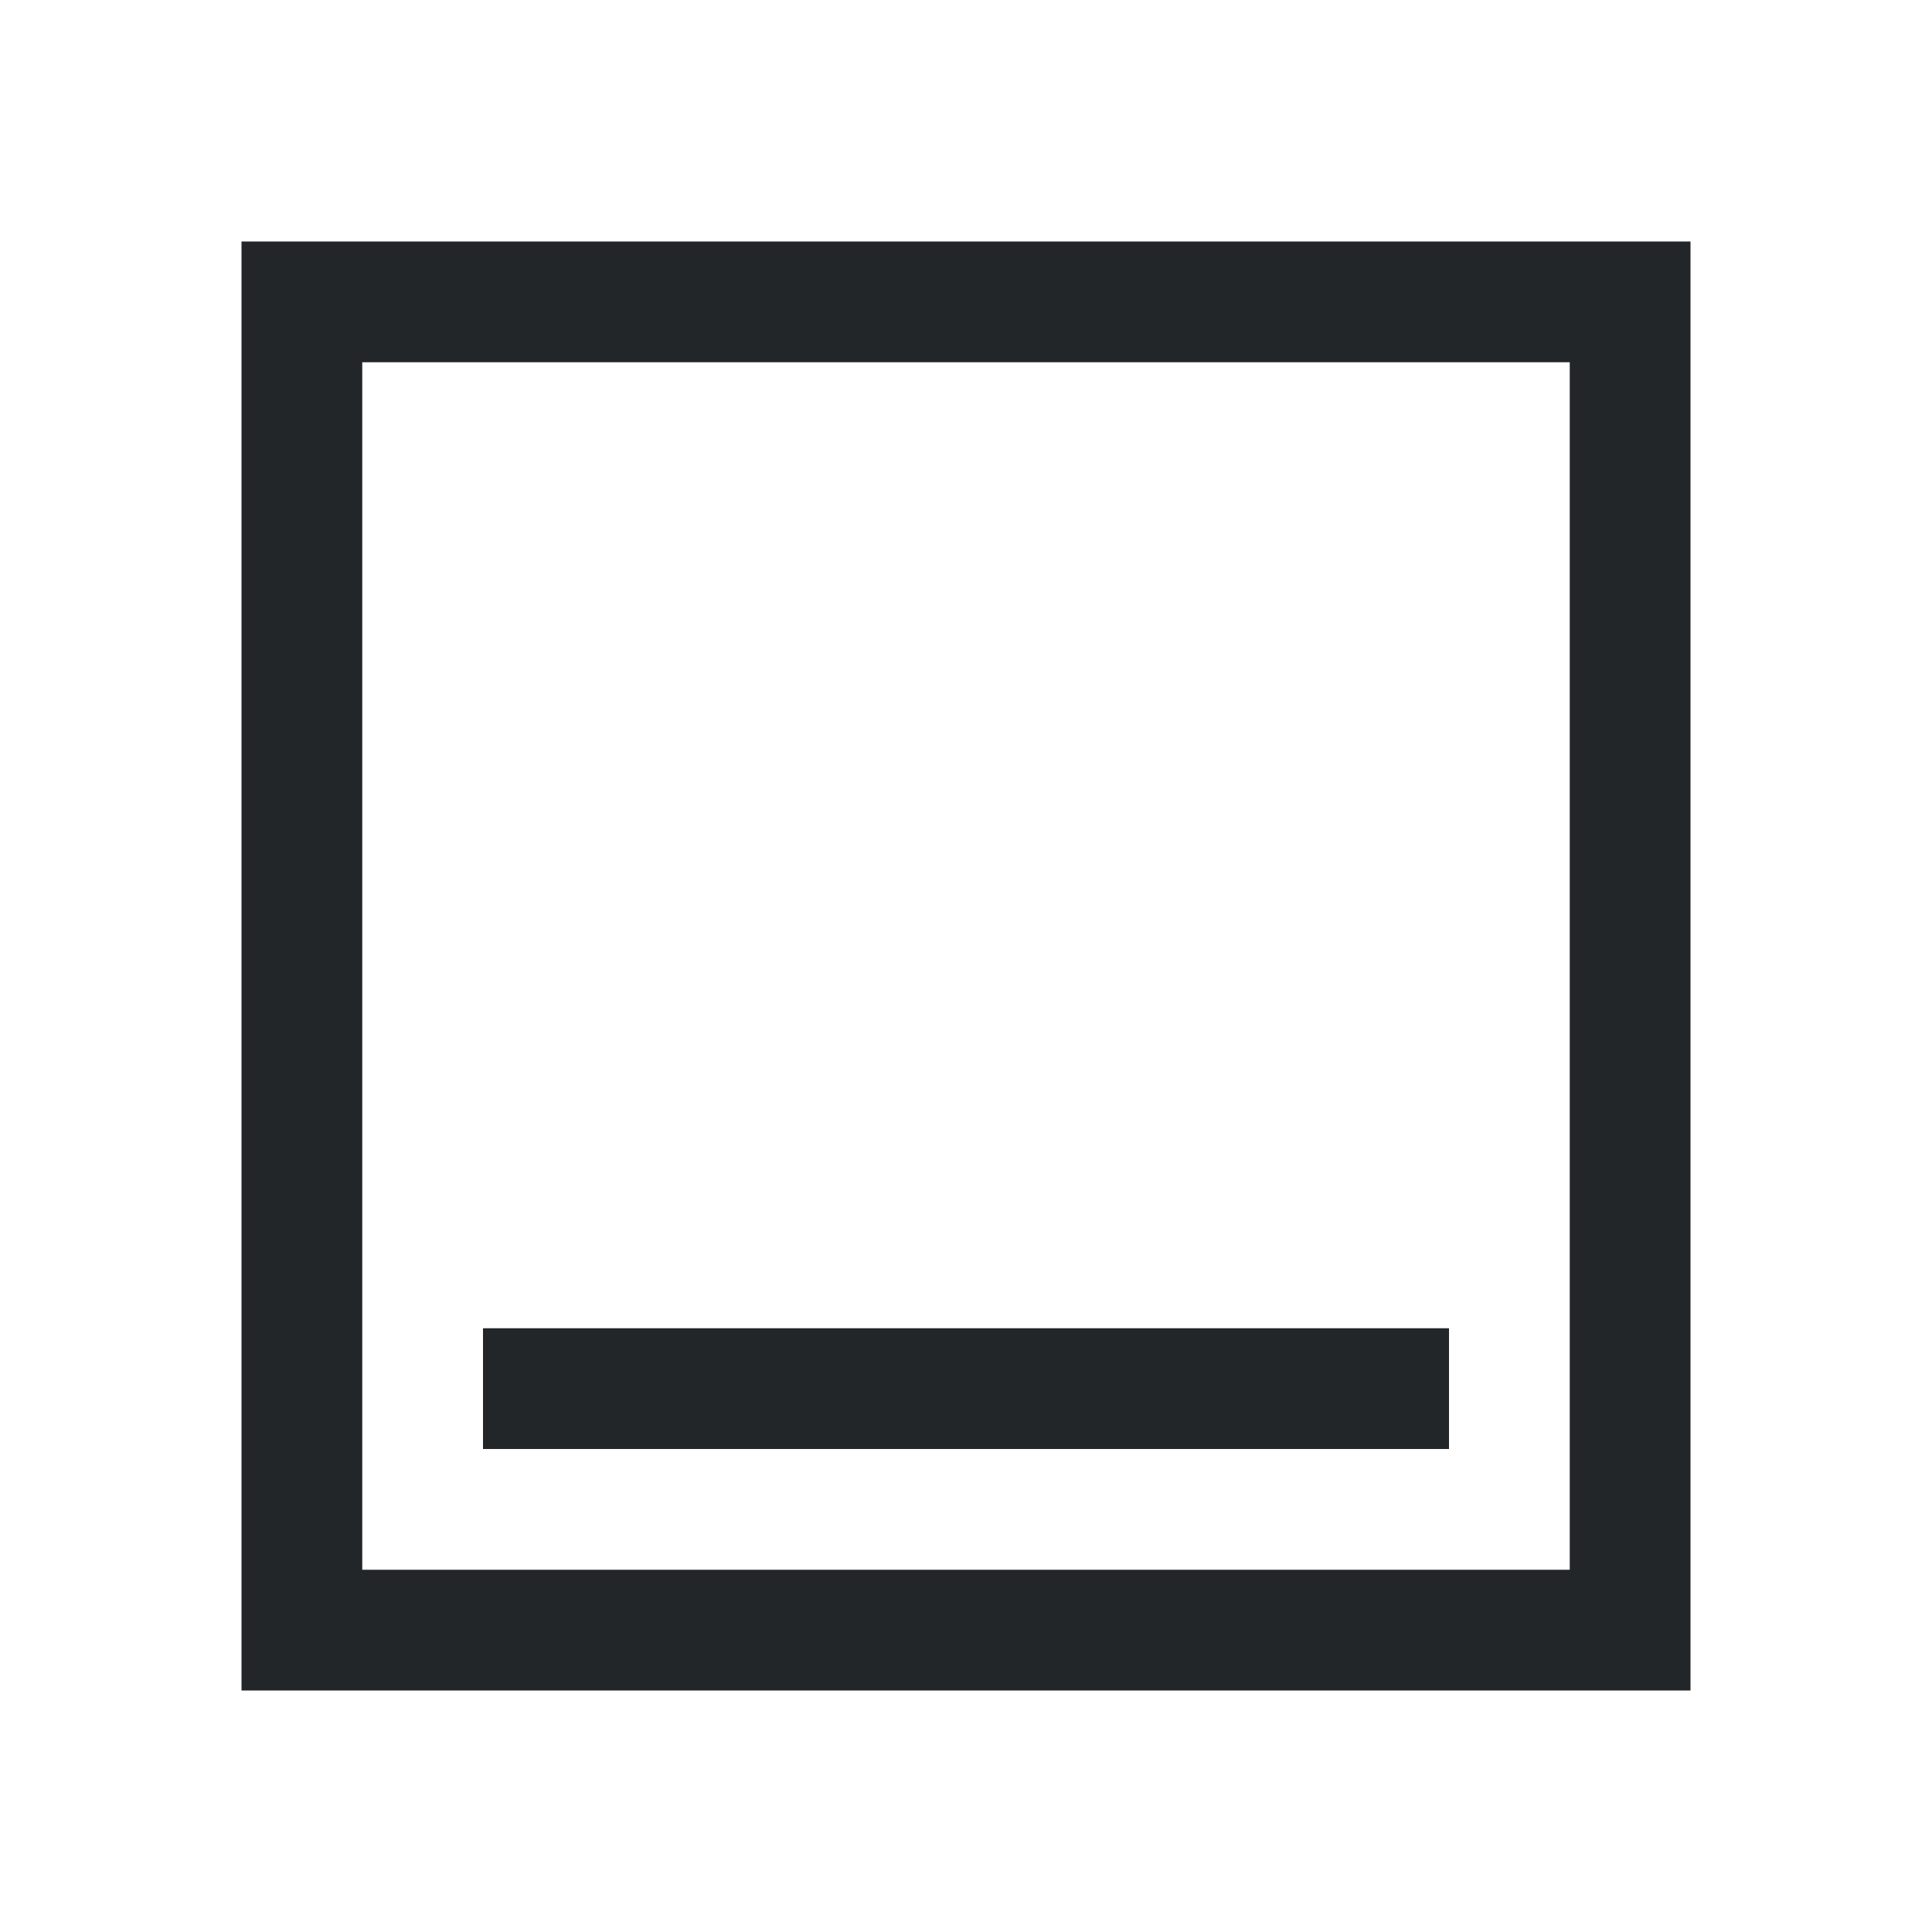
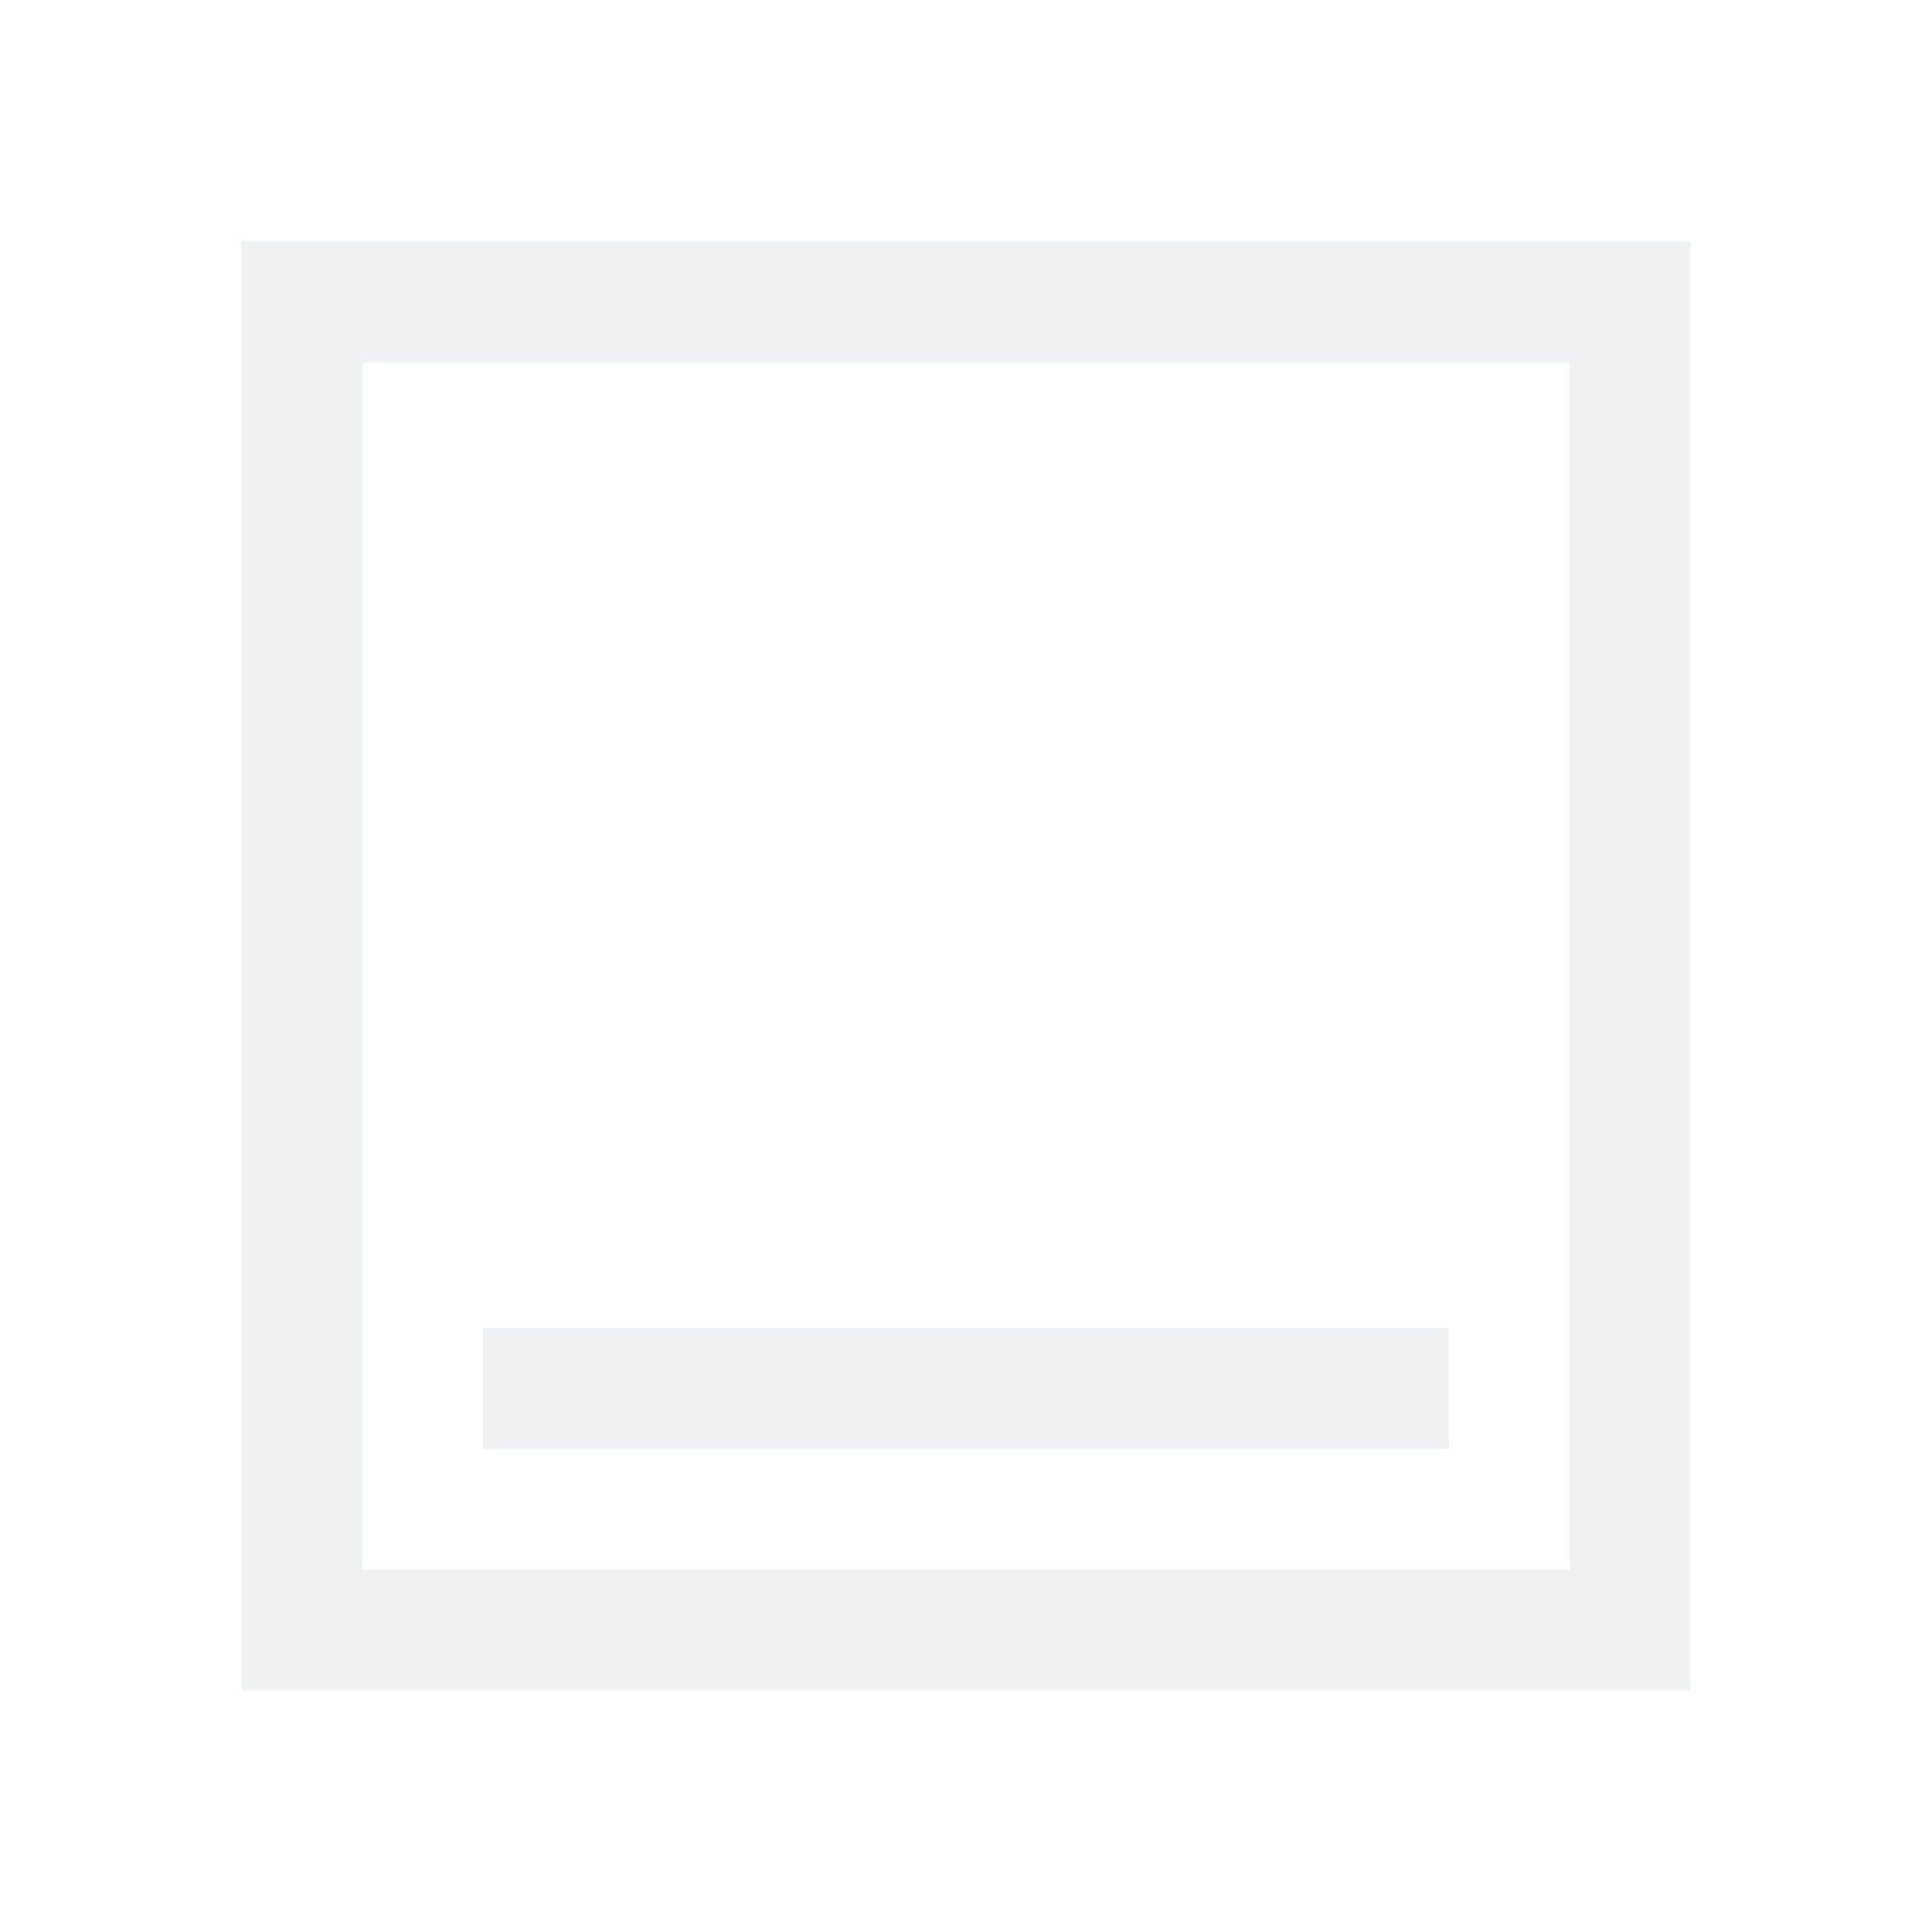
<svg xmlns="http://www.w3.org/2000/svg" viewBox="0 0 16 16">
  <defs id="defs3051">
    <style type="text/css" id="current-color-scheme">
      .ColorScheme-Text {
-         color:#232629;
+         color:#eff0f1;
      }
      </style>
  </defs>
  <path style="fill:currentColor;fill-opacity:1;stroke:none" d="M 2 2 L 2 14 L 14 14 L 14 2 L 2 2 z M 3 3 L 13 3 L 13 12 L 13 13 L 3 13 L 3 12 L 3 3 z M 4 11 L 4 12 L 12 12 L 12 11 L 4 11 z " class="ColorScheme-Text" />
</svg>
